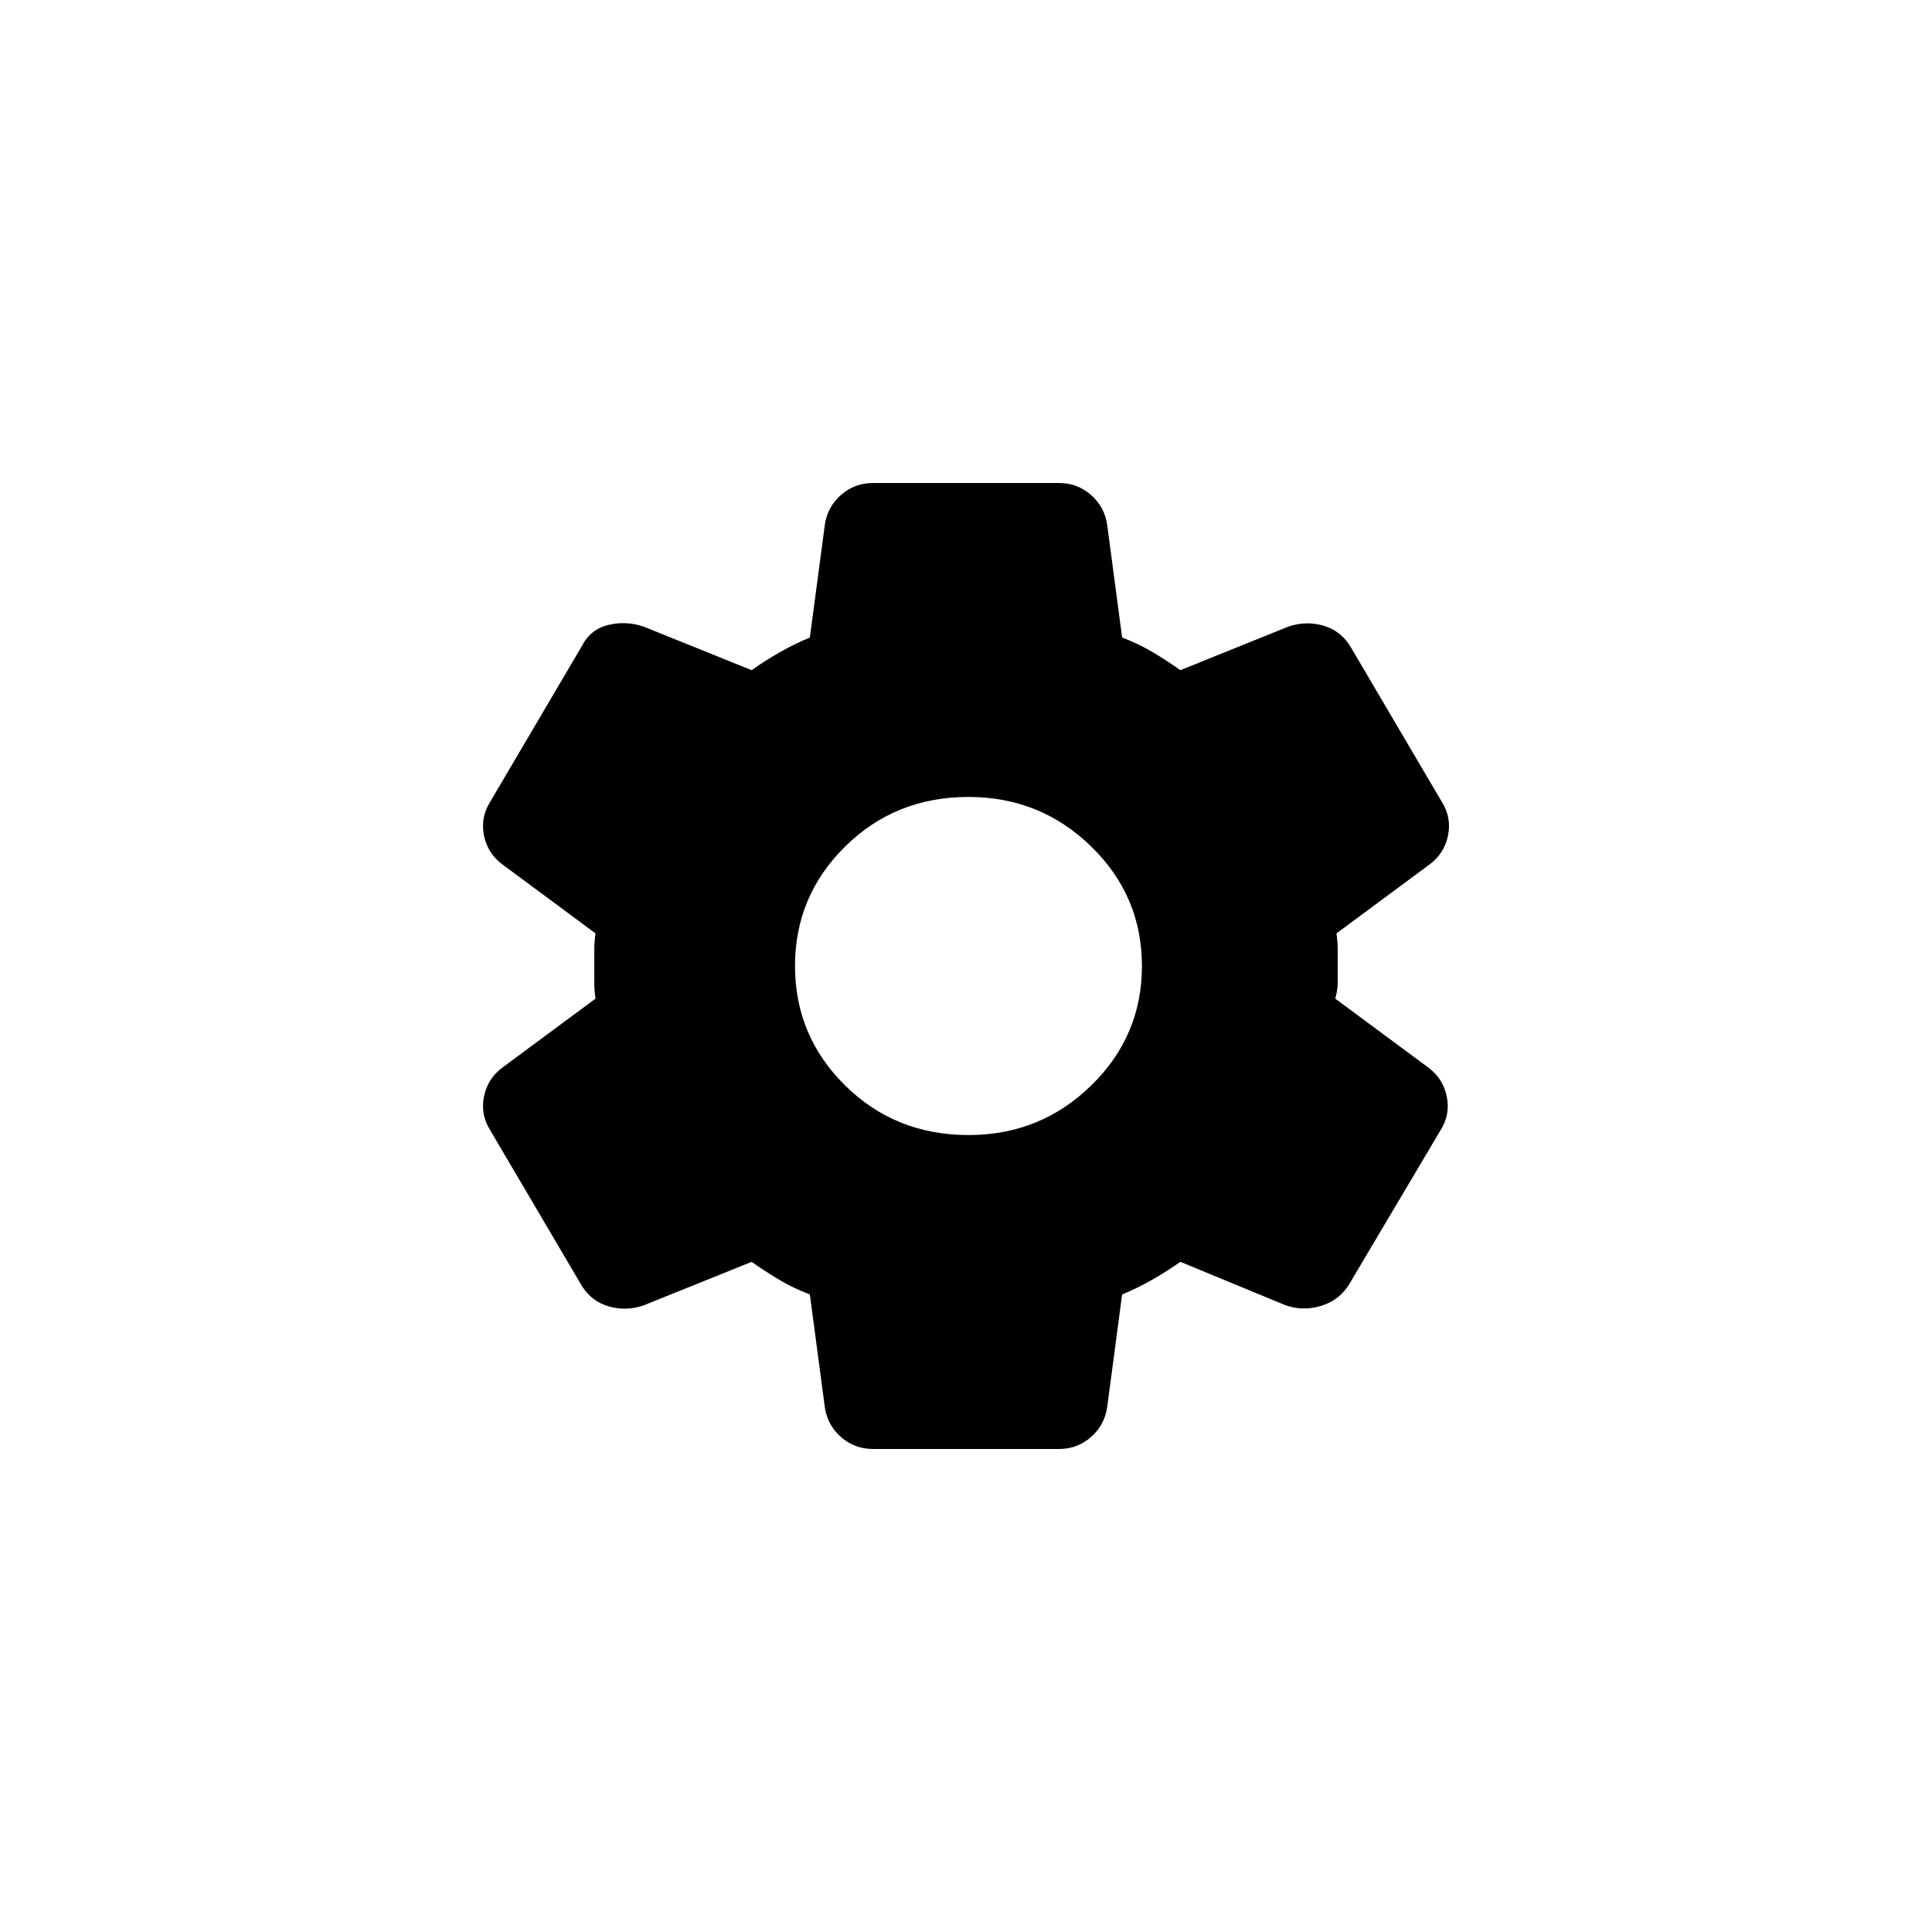
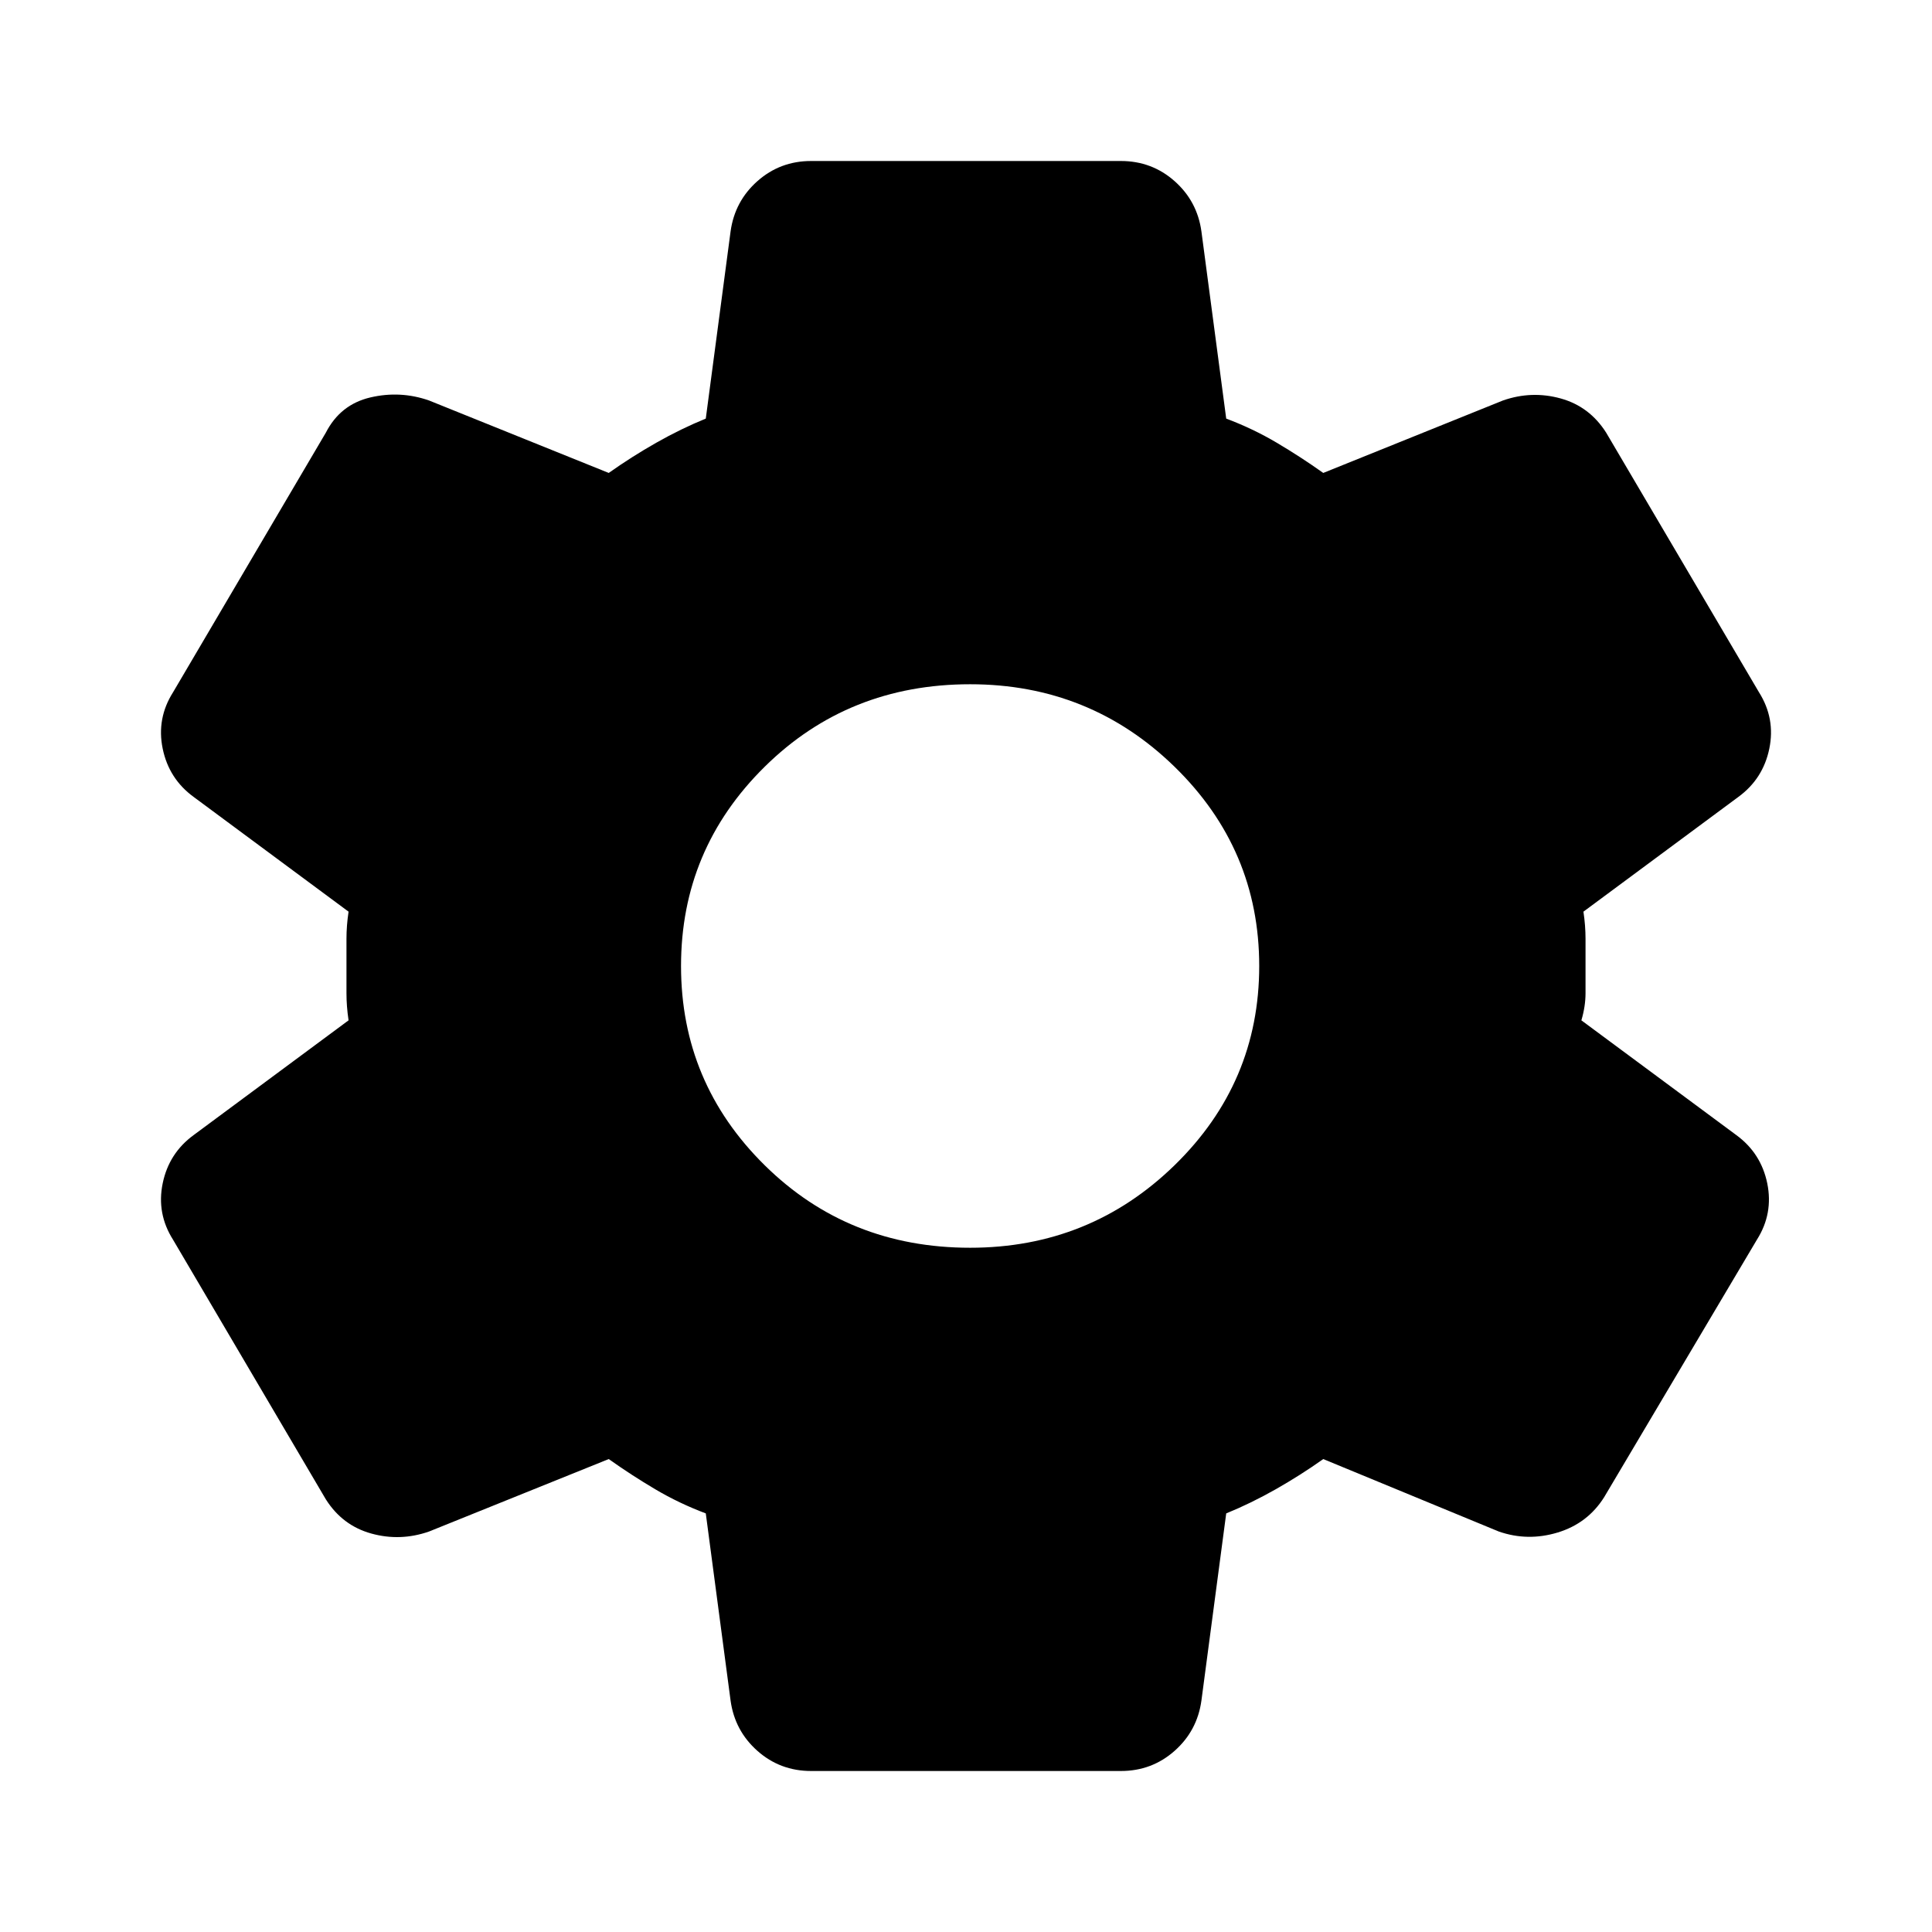
<svg xmlns="http://www.w3.org/2000/svg" width="48" height="48" viewBox="0 0 48 48" fill="none">
-   <path d="M26.309 36H21.691C21.383 36 21.117 35.9 20.891 35.7C20.665 35.5 20.532 35.25 20.491 34.95L20.121 32.16C19.855 32.06 19.603 31.94 19.367 31.8C19.131 31.66 18.9 31.51 18.674 31.35L15.996 32.43C15.709 32.53 15.422 32.54 15.134 32.46C14.847 32.38 14.621 32.21 14.457 31.95L12.179 28.08C12.015 27.82 11.964 27.54 12.025 27.24C12.087 26.94 12.241 26.7 12.487 26.52L14.796 24.81C14.775 24.67 14.765 24.535 14.765 24.405C14.765 24.275 14.765 24.14 14.765 24C14.765 23.86 14.765 23.725 14.765 23.595C14.765 23.465 14.775 23.33 14.796 23.19L12.487 21.48C12.241 21.3 12.087 21.06 12.025 20.76C11.964 20.46 12.015 20.18 12.179 19.92L14.457 16.05C14.601 15.77 14.821 15.595 15.119 15.525C15.416 15.455 15.709 15.47 15.996 15.57L18.674 16.65C18.9 16.49 19.136 16.34 19.383 16.2C19.629 16.06 19.875 15.94 20.121 15.84L20.491 13.05C20.532 12.75 20.665 12.5 20.891 12.3C21.117 12.1 21.383 12 21.691 12H26.309C26.617 12 26.883 12.1 27.109 12.3C27.335 12.5 27.468 12.75 27.509 13.05L27.879 15.84C28.145 15.94 28.397 16.06 28.633 16.2C28.869 16.34 29.1 16.49 29.326 16.65L32.004 15.57C32.291 15.47 32.578 15.46 32.866 15.54C33.153 15.62 33.379 15.79 33.543 16.05L35.821 19.92C35.985 20.18 36.036 20.46 35.975 20.76C35.913 21.06 35.759 21.3 35.513 21.48L33.204 23.19C33.225 23.33 33.235 23.465 33.235 23.595C33.235 23.725 33.235 23.86 33.235 24C33.235 24.14 33.235 24.275 33.235 24.405C33.235 24.535 33.215 24.67 33.173 24.81L35.482 26.52C35.728 26.7 35.883 26.94 35.944 27.24C36.006 27.54 35.954 27.82 35.79 28.08L33.512 31.92C33.348 32.18 33.117 32.355 32.819 32.445C32.522 32.535 32.23 32.53 31.942 32.43L29.326 31.35C29.1 31.51 28.864 31.66 28.617 31.8C28.371 31.94 28.125 32.06 27.879 32.16L27.509 34.95C27.468 35.25 27.335 35.5 27.109 35.7C26.883 35.9 26.617 36 26.309 36ZM24.062 28.2C25.252 28.2 26.268 27.79 27.109 26.97C27.951 26.15 28.371 25.16 28.371 24C28.371 22.84 27.951 21.85 27.109 21.03C26.268 20.21 25.252 19.8 24.062 19.8C22.851 19.8 21.83 20.21 20.999 21.03C20.167 21.85 19.752 22.84 19.752 24C19.752 25.16 20.167 26.15 20.999 26.97C21.83 27.79 22.851 28.2 24.062 28.2Z" fill="black" />
+   <path d="M27.848 44H20.152C19.639 44 19.194 43.833 18.818 43.5C18.442 43.167 18.22 42.75 18.151 42.25L17.535 37.6C17.091 37.433 16.672 37.233 16.279 37C15.885 36.767 15.5 36.517 15.124 36.25L10.66 38.05C10.182 38.217 9.703 38.233 9.224 38.1C8.745 37.967 8.369 37.683 8.095 37.25L4.299 30.8C4.025 30.367 3.939 29.9 4.042 29.4C4.145 28.9 4.401 28.5 4.812 28.2L8.66 25.35C8.625 25.117 8.608 24.892 8.608 24.675C8.608 24.458 8.608 24.233 8.608 24C8.608 23.767 8.608 23.542 8.608 23.325C8.608 23.108 8.625 22.883 8.66 22.65L4.812 19.8C4.401 19.5 4.145 19.1 4.042 18.6C3.939 18.1 4.025 17.633 4.299 17.2L8.095 10.75C8.335 10.283 8.702 9.992 9.198 9.875C9.694 9.758 10.182 9.783 10.66 9.95L15.124 11.75C15.5 11.483 15.894 11.233 16.304 11C16.715 10.767 17.125 10.567 17.535 10.4L18.151 5.75C18.22 5.25 18.442 4.833 18.818 4.5C19.194 4.167 19.639 4 20.152 4H27.848C28.361 4 28.806 4.167 29.182 4.5C29.558 4.833 29.78 5.25 29.849 5.75L30.465 10.4C30.909 10.567 31.328 10.767 31.721 11C32.115 11.233 32.5 11.483 32.876 11.75L37.34 9.95C37.818 9.783 38.297 9.767 38.776 9.9C39.255 10.033 39.631 10.317 39.905 10.75L43.702 17.2C43.975 17.633 44.061 18.1 43.958 18.6C43.855 19.1 43.599 19.5 43.188 19.8L39.34 22.65C39.375 22.883 39.392 23.108 39.392 23.325C39.392 23.542 39.392 23.767 39.392 24C39.392 24.233 39.392 24.458 39.392 24.675C39.392 24.892 39.358 25.117 39.289 25.35L43.137 28.2C43.548 28.5 43.804 28.9 43.907 29.4C44.009 29.9 43.924 30.367 43.65 30.8L39.853 37.2C39.58 37.633 39.195 37.925 38.699 38.075C38.203 38.225 37.716 38.217 37.237 38.05L32.876 36.25C32.5 36.517 32.106 36.767 31.696 37C31.285 37.233 30.875 37.433 30.465 37.6L29.849 42.25C29.78 42.75 29.558 43.167 29.182 43.5C28.806 43.833 28.361 44 27.848 44ZM24.103 31C26.086 31 27.779 30.317 29.182 28.95C30.584 27.583 31.285 25.933 31.285 24C31.285 22.067 30.584 20.417 29.182 19.05C27.779 17.683 26.086 17 24.103 17C22.085 17 20.383 17.683 18.998 19.05C17.612 20.417 16.92 22.067 16.92 24C16.92 25.933 17.612 27.583 18.998 28.95C20.383 30.317 22.085 31 24.103 31Z" fill="black" />
</svg>
